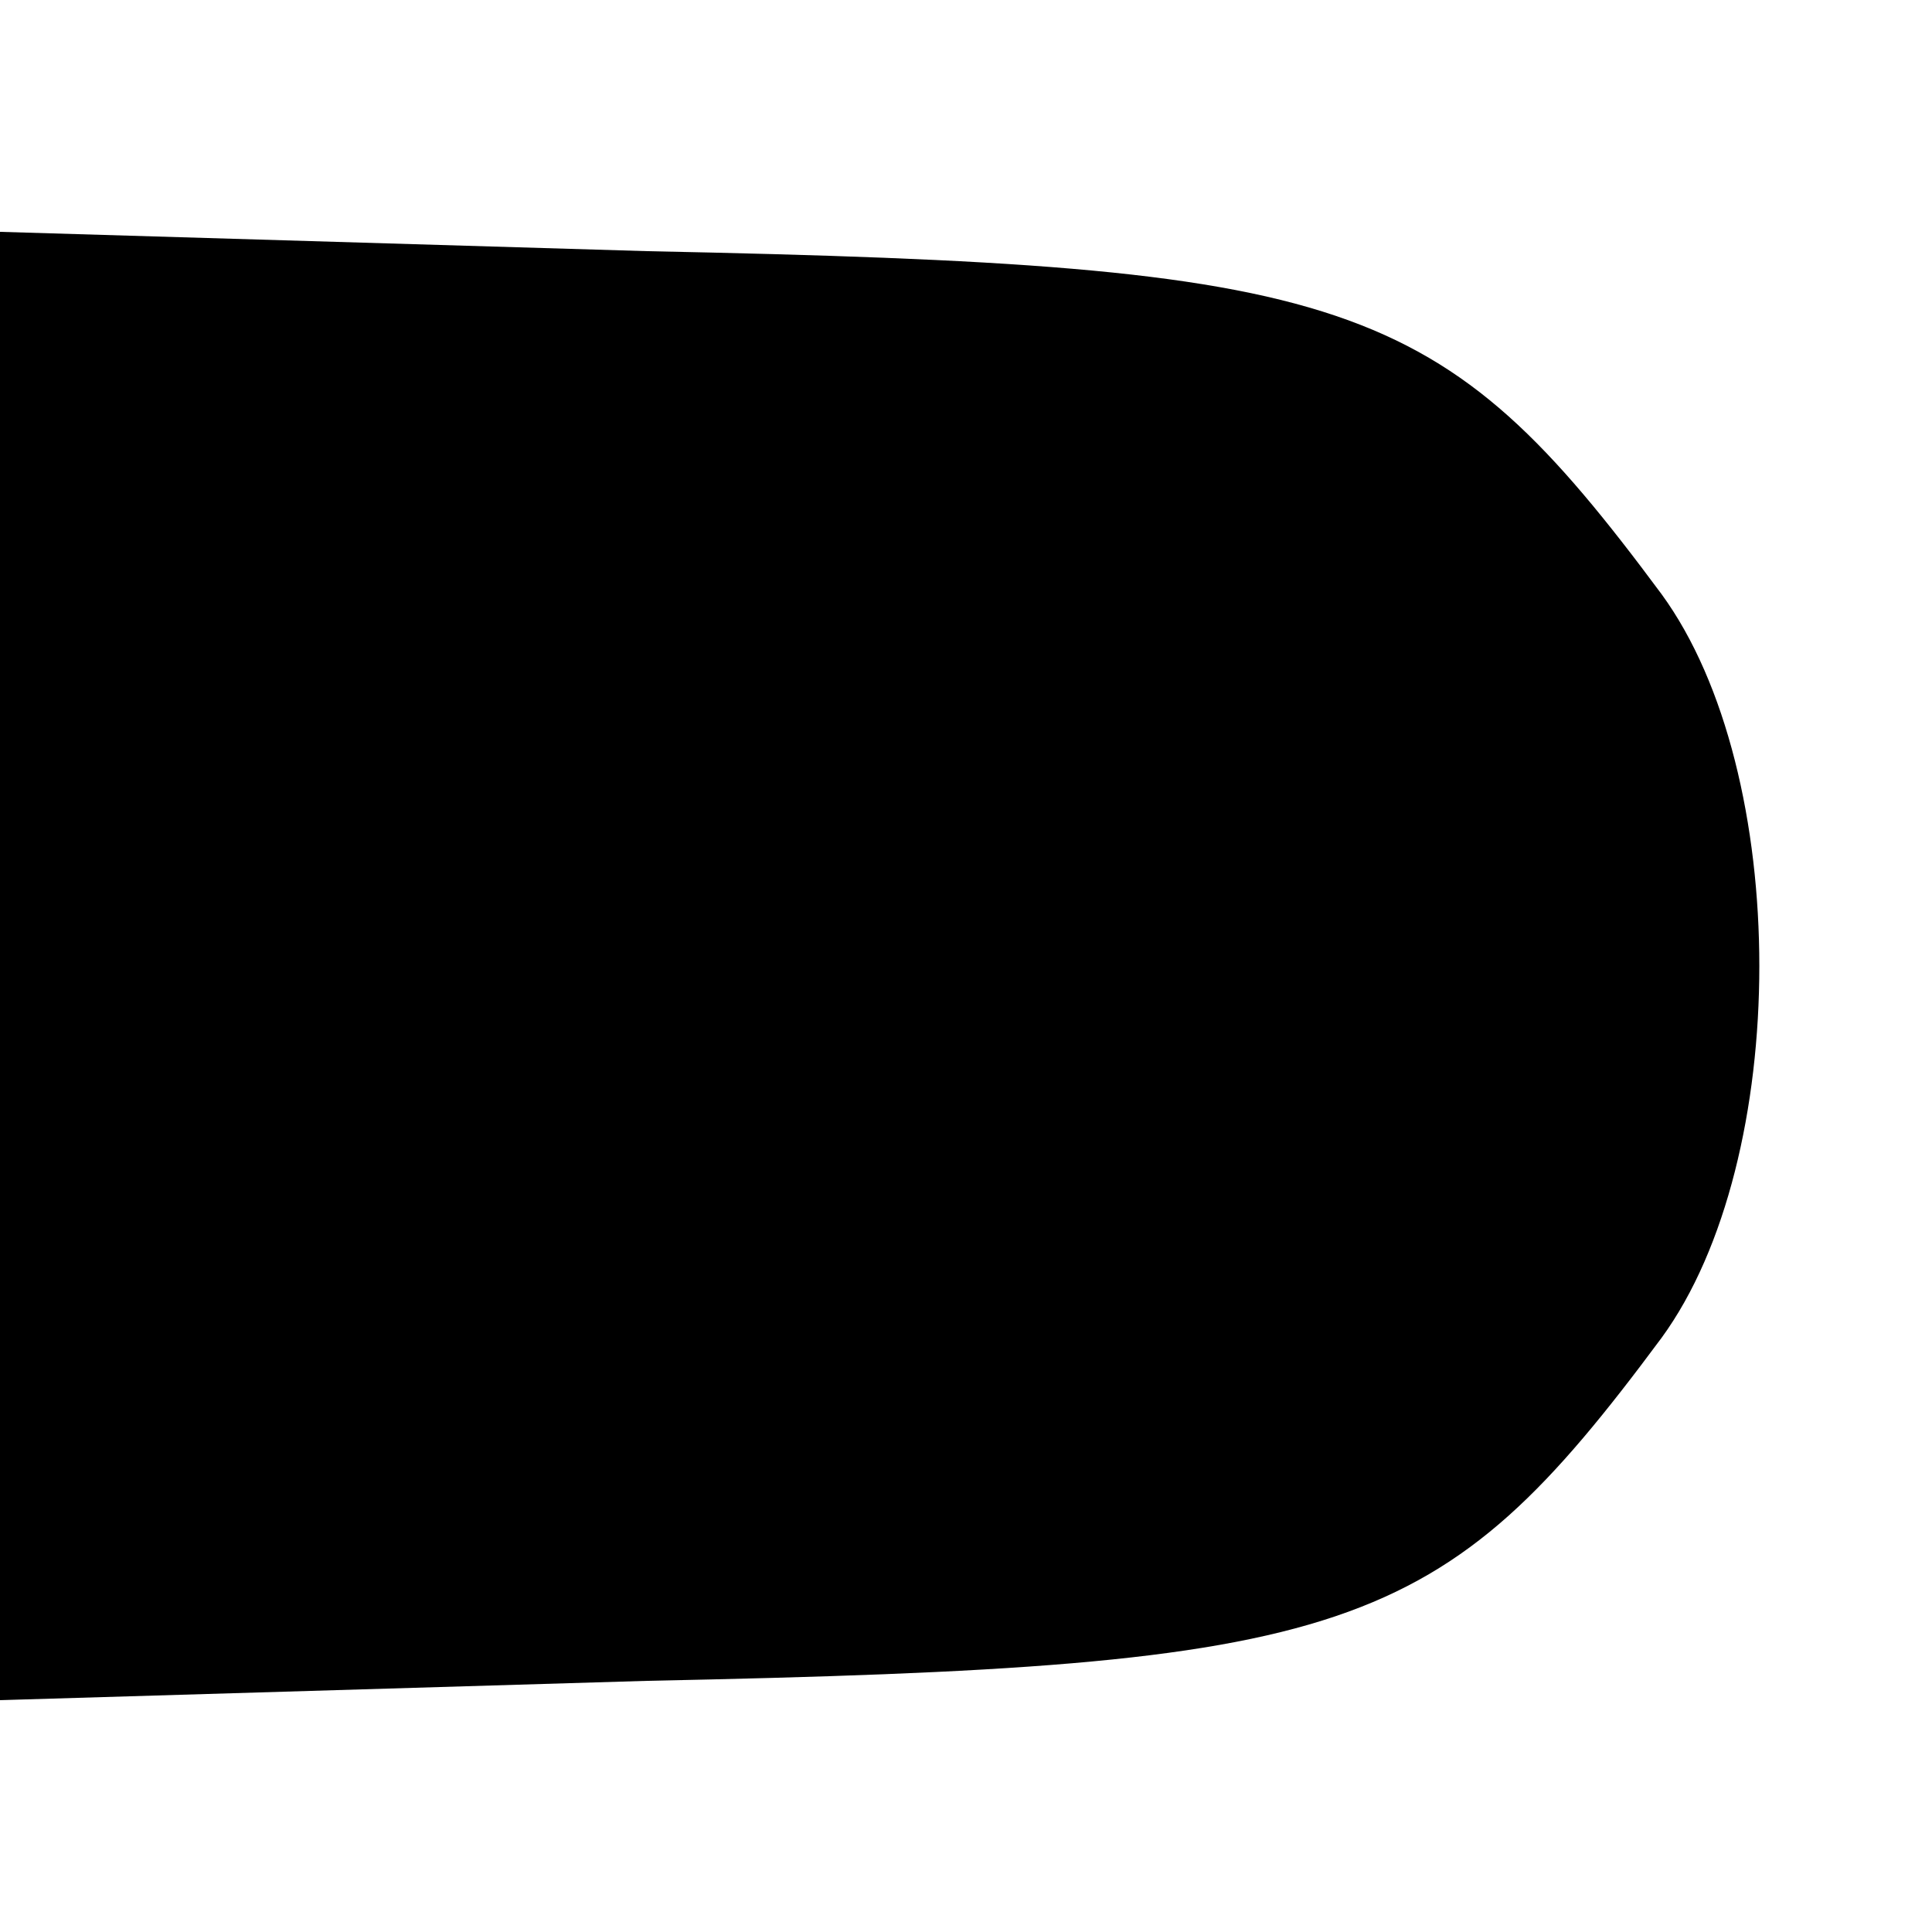
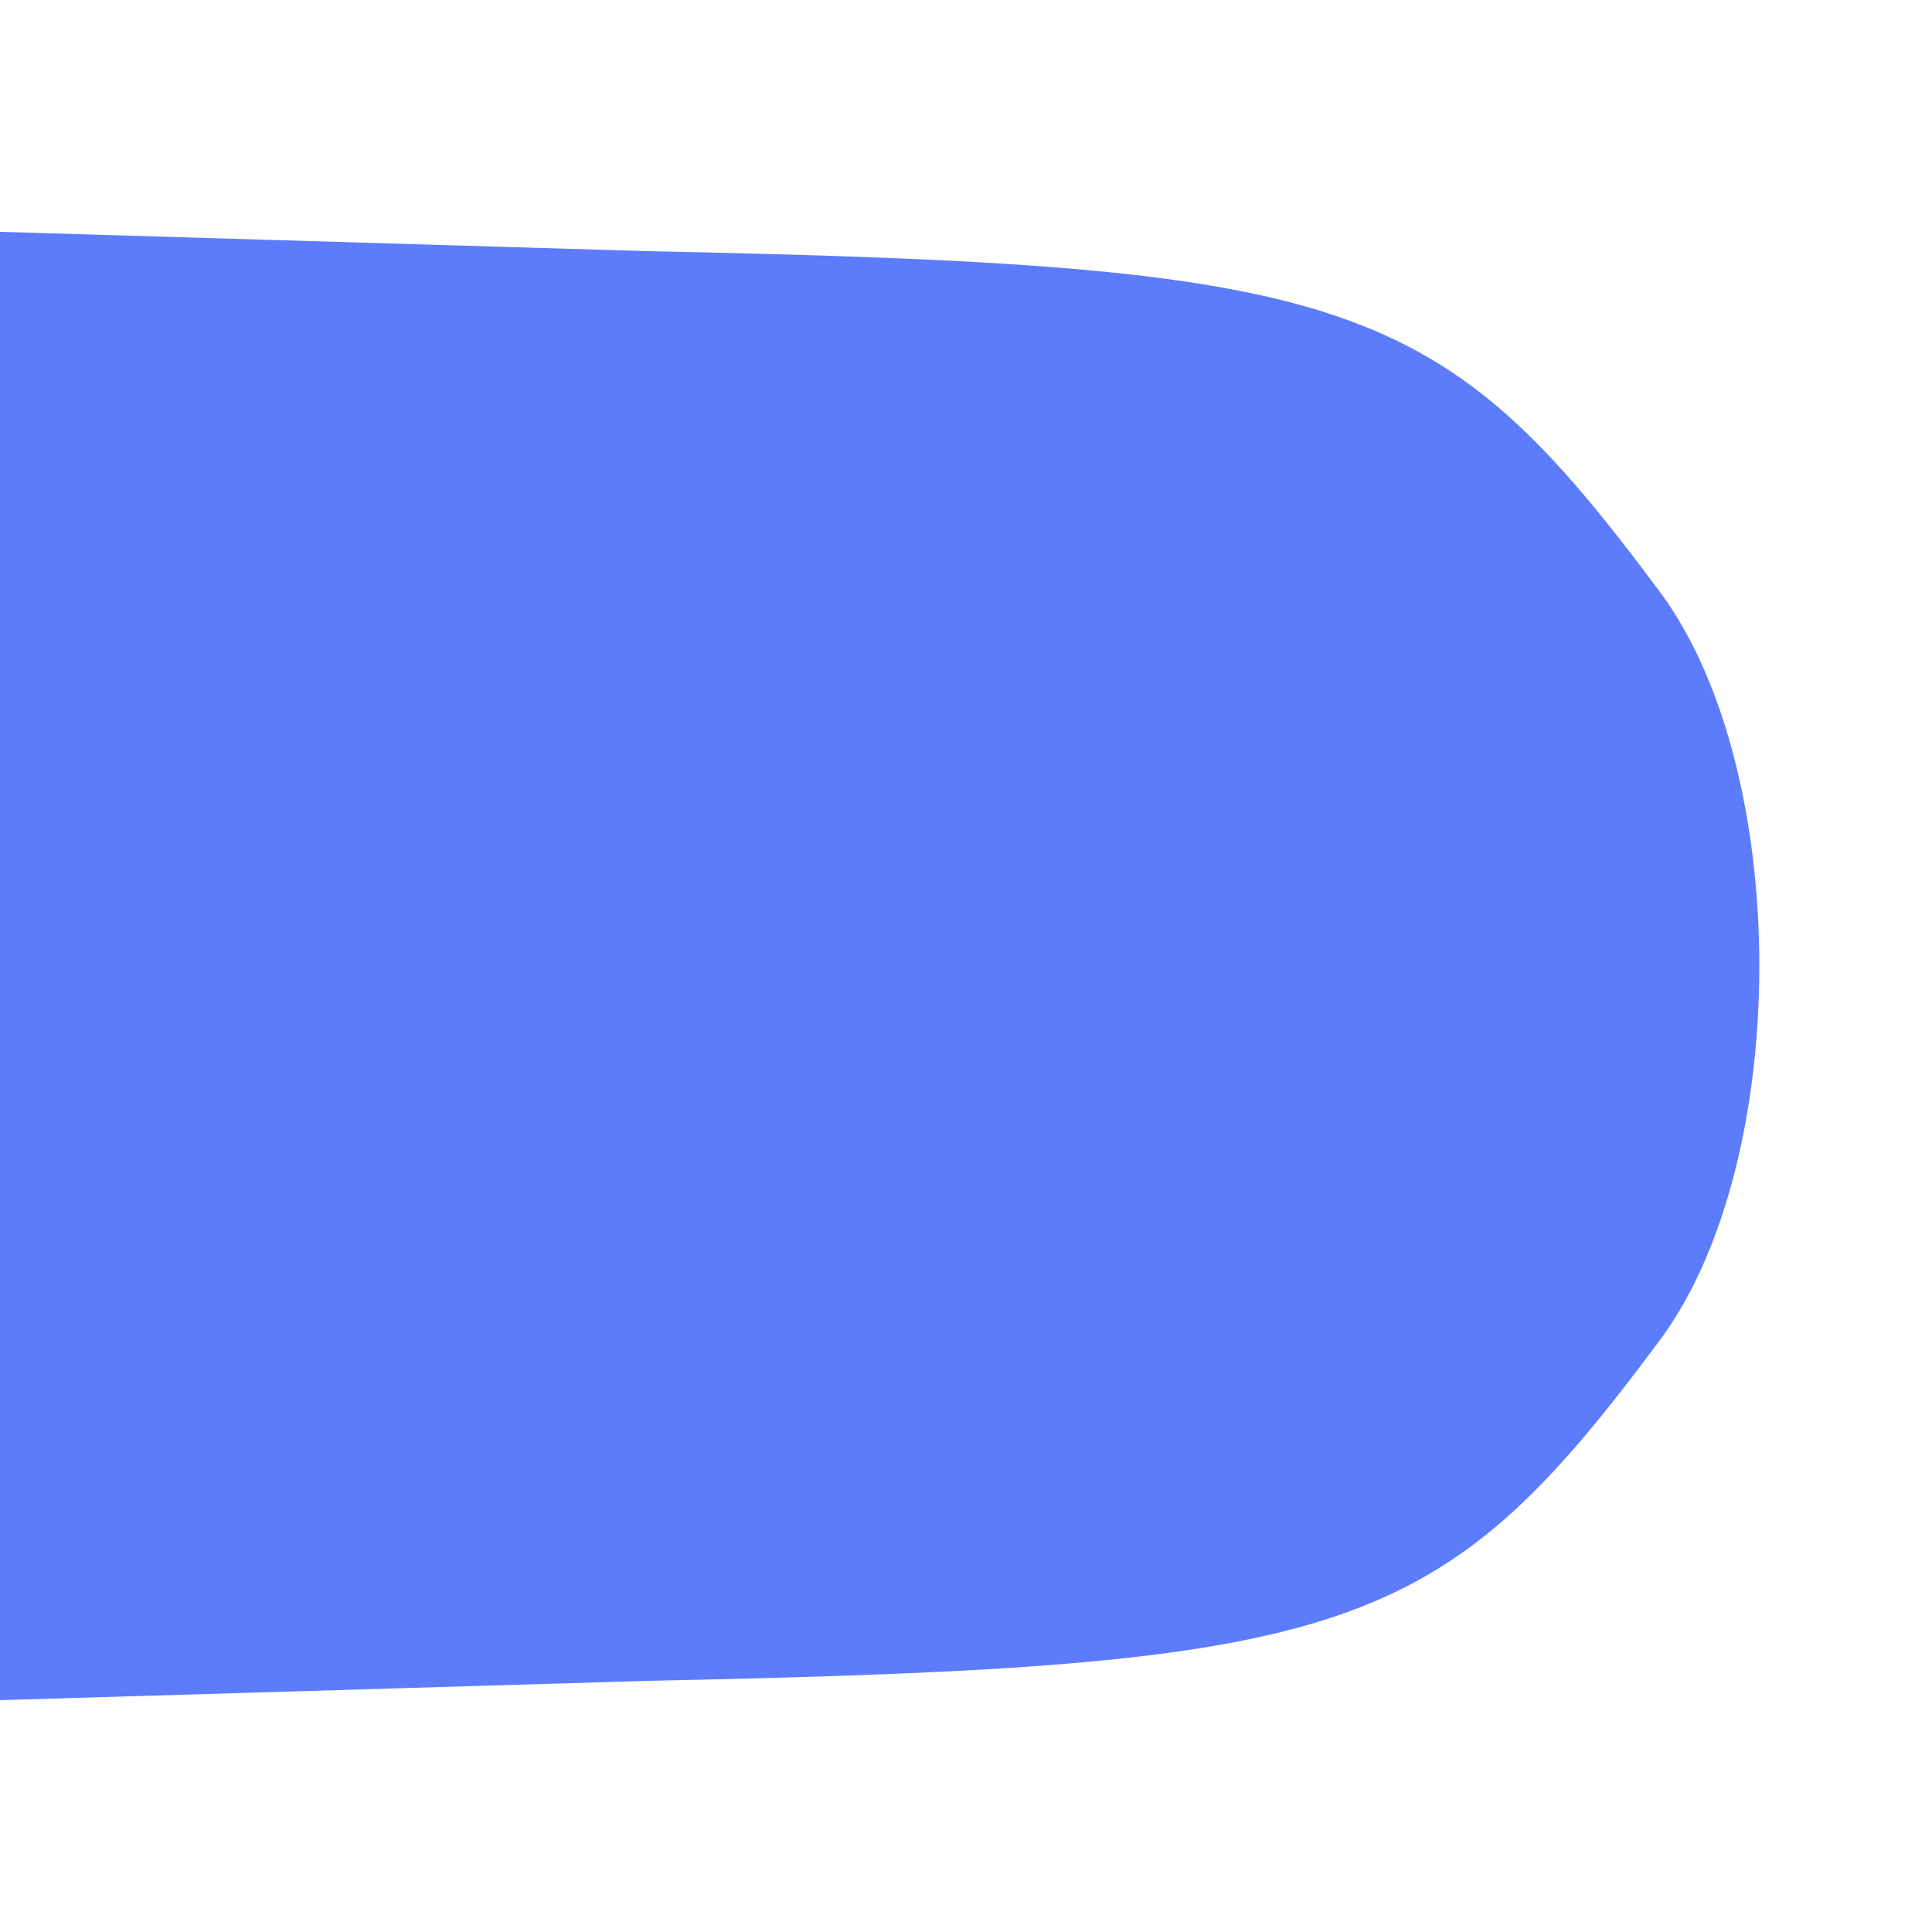
- <svg xmlns="http://www.w3.org/2000/svg" version="1.0" width="40pt" height="40pt" viewBox="0 0 40 40" preserveAspectRatio="xMidYMid meet">
-   <g transform="translate(0,40) scale(0.1,-0.1)" fill="#000000" stroke="none">
+ <svg xmlns="http://www.w3.org/2000/svg" version="1.0" width="40px" height="40px" viewBox="0 0 40 40" preserveAspectRatio="xMidYMid meet">
+   <g transform="translate(0,40) scale(0.1,-0.1)" fill="#5C7CFC" stroke="none">
    <path d="M0 200 l0 -152 134 4 c146 3 164 9 210 71 27 37 27 117 0 154 -46 62 -64 68 -210 71 l-134 4 0 -152z" />
  </g>
</svg>
